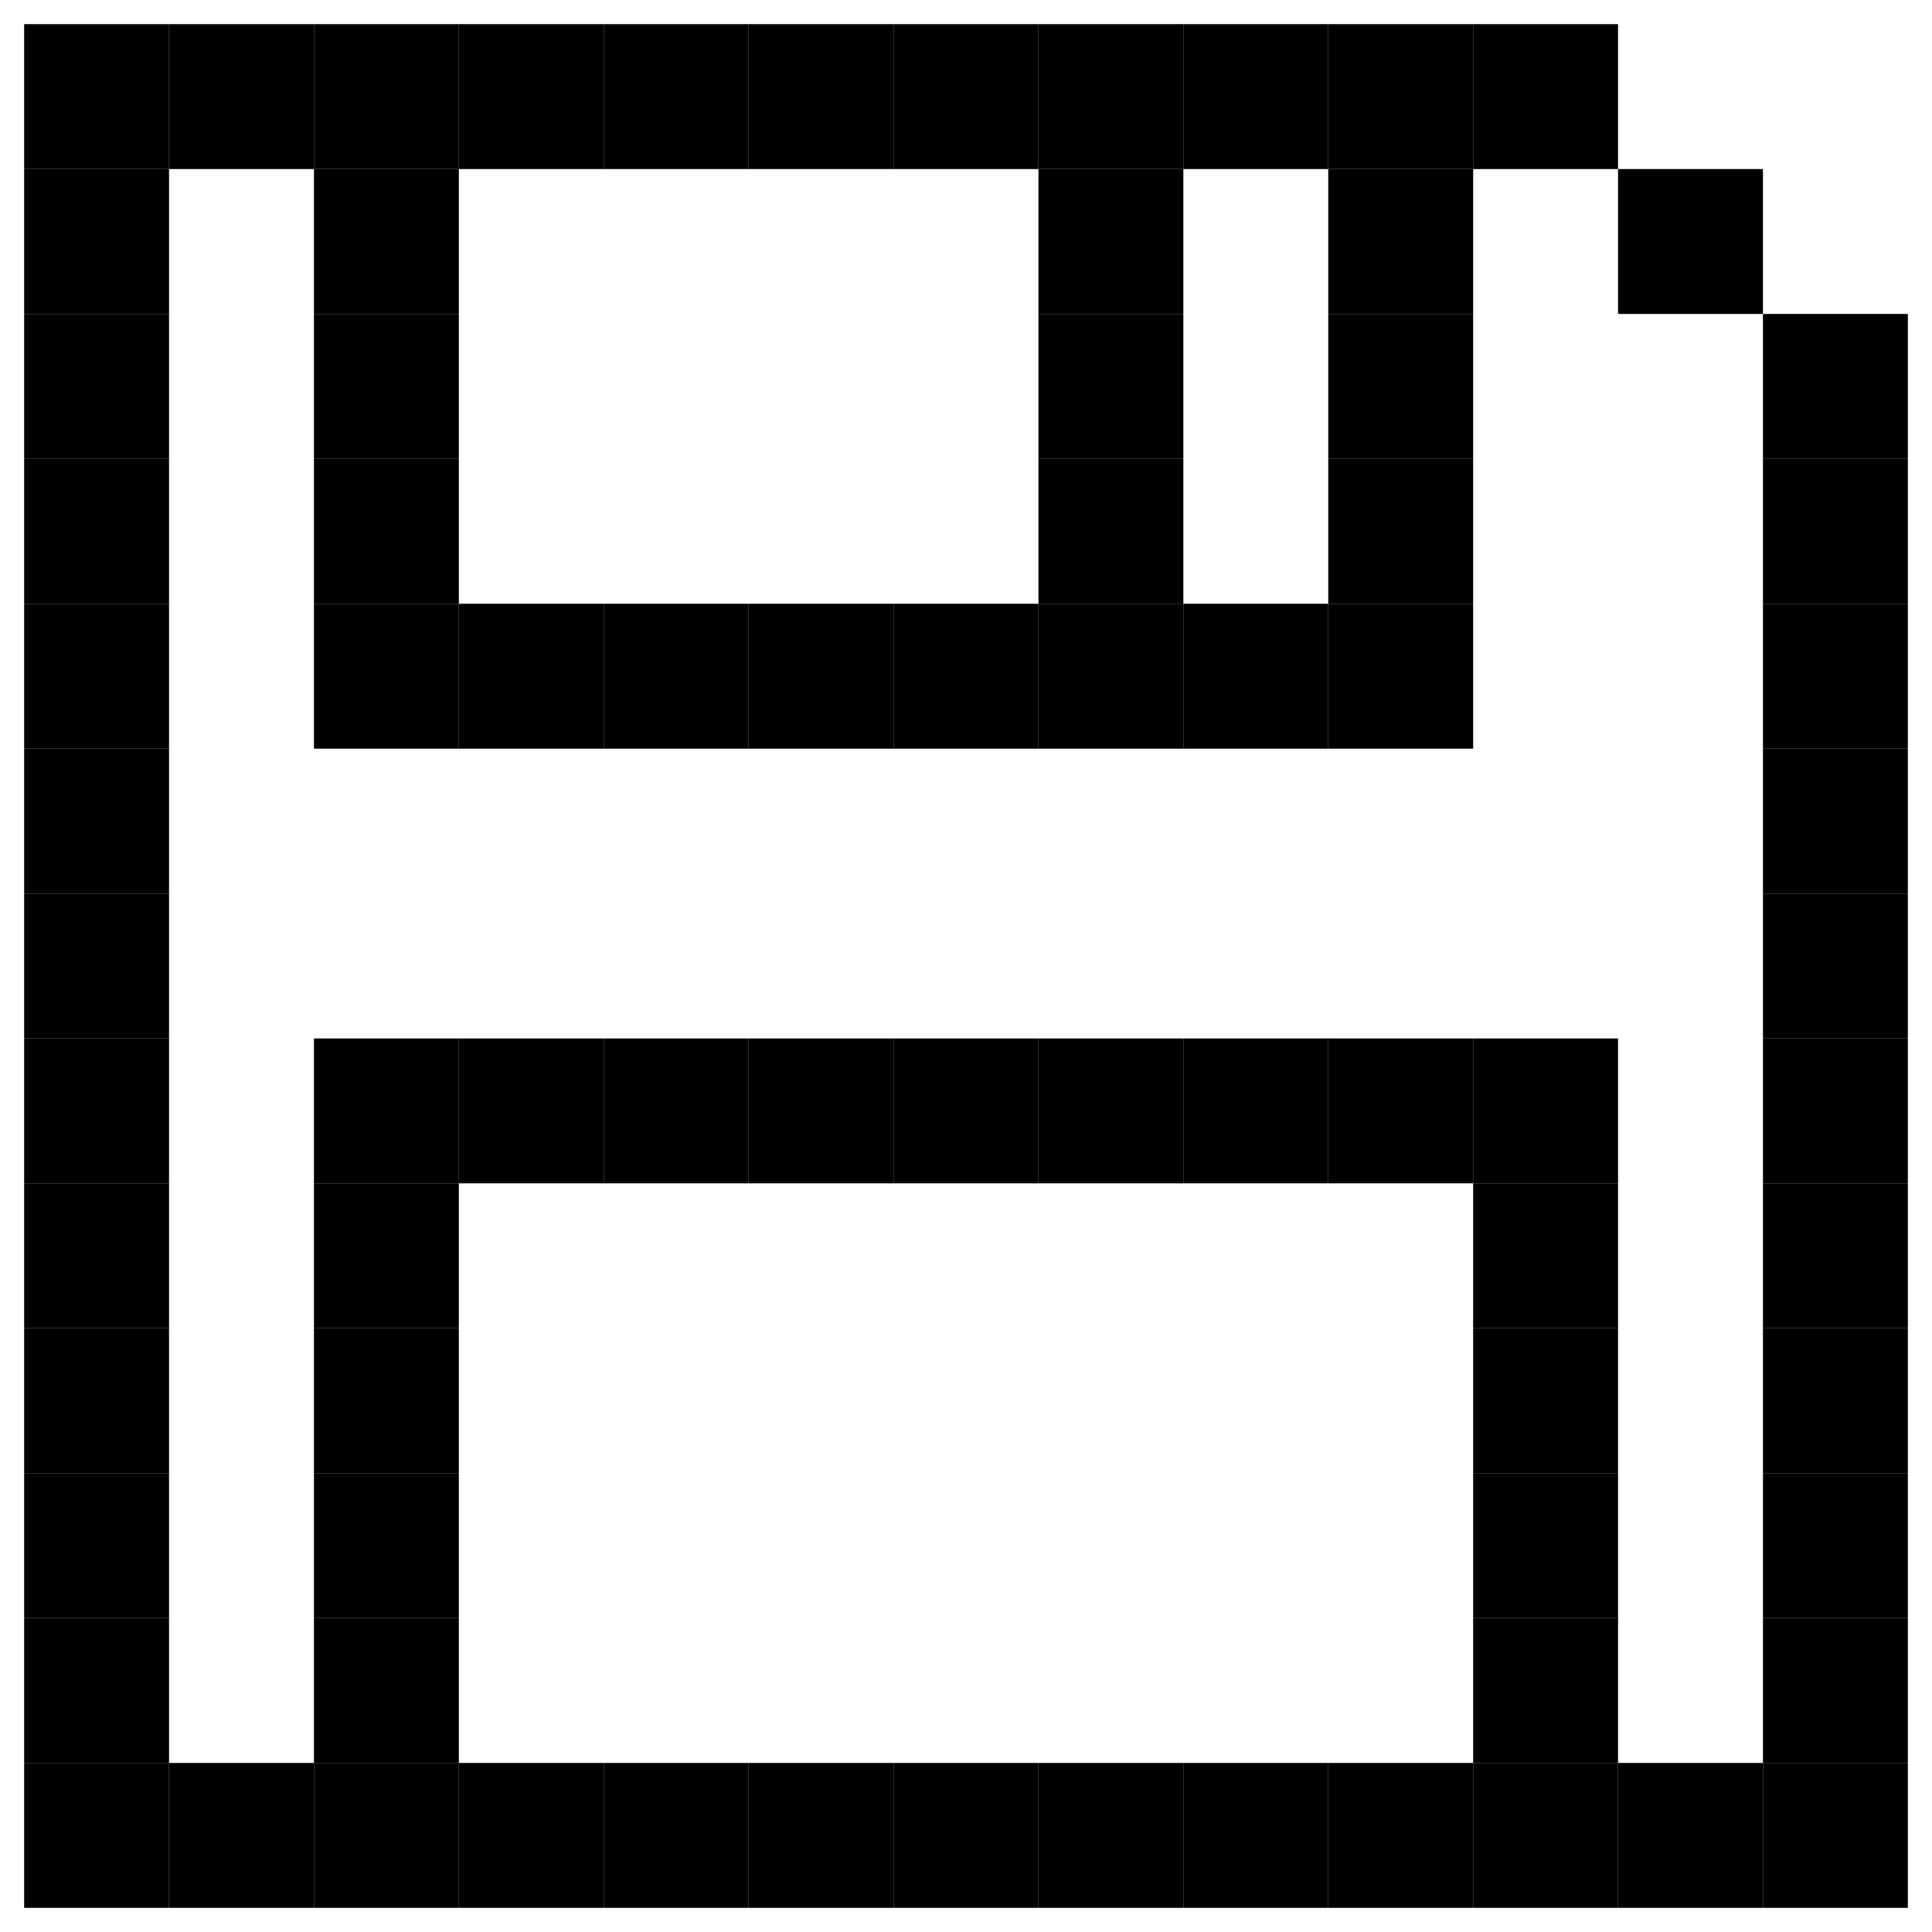
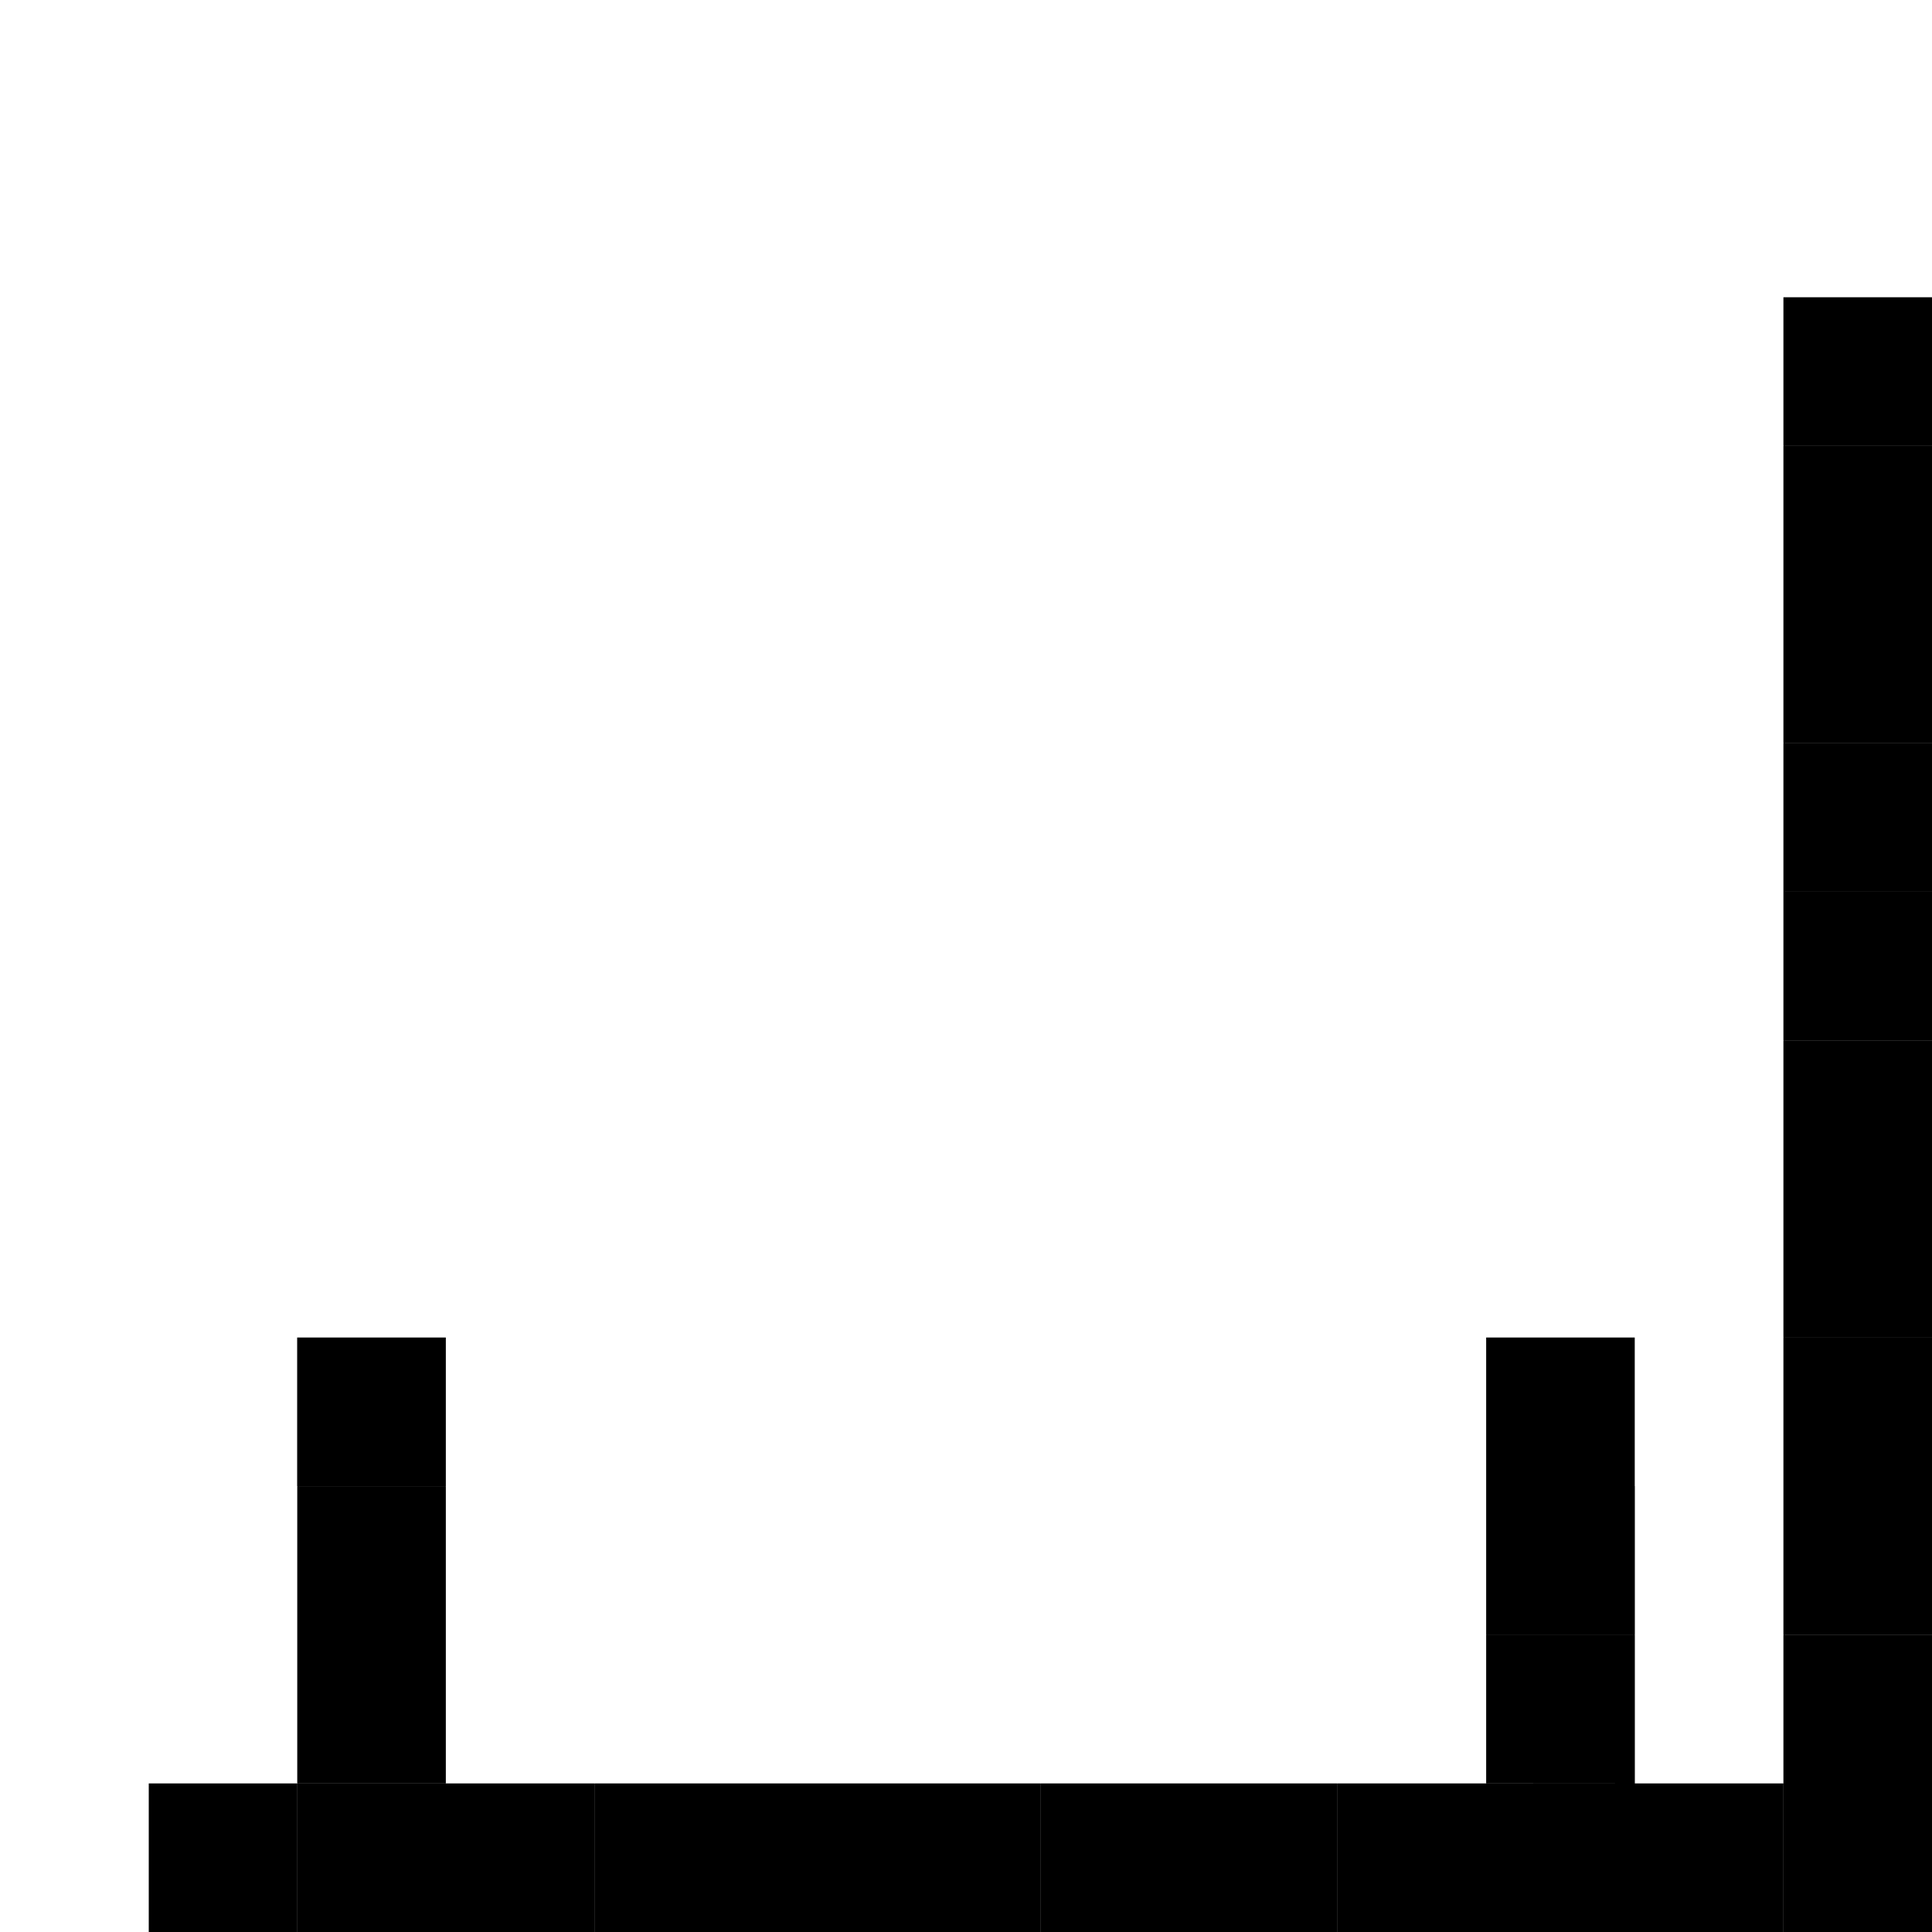
- <svg xmlns="http://www.w3.org/2000/svg" width="40" height="40" viewBox="0 0 40 40" fill="none">
-   <rect x="0.5" y="0.5" width="3" height="3" fill="black" />
-   <rect x="0.5" y="3.5" width="3" height="3" fill="black" />
-   <rect x="0.5" y="6.5" width="3" height="3" fill="black" />
-   <rect x="0.5" y="9.5" width="3" height="3" fill="black" />
-   <rect x="0.5" y="12.5" width="3" height="3" fill="black" />
-   <rect x="0.5" y="15.5" width="3" height="3" fill="black" />
-   <rect x="0.5" y="18.5" width="3" height="3" fill="black" />
-   <rect x="0.5" y="21.5" width="3" height="3" fill="black" />
-   <rect x="0.5" y="24.5" width="3" height="3" fill="black" />
-   <rect x="0.5" y="27.5" width="3" height="3" fill="black" />
-   <rect x="0.5" y="30.5" width="3" height="3" fill="black" />
-   <rect x="0.5" y="33.5" width="3" height="3" fill="black" />
-   <rect x="0.5" y="36.5" width="3" height="3" fill="black" />
-   <rect x="33.5" y="0.5" width="3" height="3" transform="rotate(90 33.5 0.5)" fill="black" />
-   <rect x="30.5" y="0.5" width="3" height="3" transform="rotate(90 30.5 0.5)" fill="black" />
-   <rect x="27.5" y="0.5" width="3" height="3" transform="rotate(90 27.5 0.5)" fill="black" />
-   <rect x="24.5" y="0.5" width="3" height="3" transform="rotate(90 24.5 0.5)" fill="black" />
-   <rect x="21.5" y="0.5" width="3" height="3" transform="rotate(90 21.5 0.5)" fill="black" />
-   <rect x="18.5" y="0.5" width="3" height="3" transform="rotate(90 18.5 0.5)" fill="black" />
-   <rect x="15.5" y="0.5" width="3" height="3" transform="rotate(90 15.5 0.5)" fill="black" />
-   <rect x="12.5" y="0.5" width="3" height="3" transform="rotate(90 12.5 0.5)" fill="black" />
-   <rect x="9.5" y="0.5" width="3" height="3" transform="rotate(90 9.5 0.5)" fill="black" />
-   <rect x="6.5" y="0.5" width="3" height="3" transform="rotate(90 6.5 0.5)" fill="black" />
-   <rect x="36.5" y="3.5" width="3" height="3" transform="rotate(90 36.5 3.5)" fill="black" />
-   <rect x="9.5" y="6.5" width="3" height="3" transform="rotate(90 9.5 6.5)" fill="black" />
-   <rect x="9.5" y="3.5" width="3" height="3" transform="rotate(90 9.5 3.5)" fill="black" />
-   <rect x="9.5" y="9.5" width="3" height="3" transform="rotate(90 9.5 9.5)" fill="black" />
-   <rect x="30.5" y="6.5" width="3" height="3" transform="rotate(90 30.5 6.5)" fill="black" />
-   <rect x="30.5" y="3.5" width="3" height="3" transform="rotate(90 30.5 3.5)" fill="black" />
-   <rect x="30.5" y="9.5" width="3" height="3" transform="rotate(90 30.5 9.5)" fill="black" />
-   <rect x="24.5" y="6.5" width="3" height="3" transform="rotate(90 24.5 6.5)" fill="black" />
-   <rect x="24.5" y="3.5" width="3" height="3" transform="rotate(90 24.5 3.5)" fill="black" />
-   <rect x="24.5" y="9.5" width="3" height="3" transform="rotate(90 24.5 9.5)" fill="black" />
-   <rect x="30.5" y="12.5" width="3" height="3" transform="rotate(90 30.5 12.5)" fill="black" />
-   <rect x="27.5" y="12.5" width="3" height="3" transform="rotate(90 27.5 12.5)" fill="black" />
-   <rect x="24.5" y="12.5" width="3" height="3" transform="rotate(90 24.5 12.5)" fill="black" />
-   <rect x="21.5" y="12.5" width="3" height="3" transform="rotate(90 21.5 12.5)" fill="black" />
-   <rect x="18.5" y="12.5" width="3" height="3" transform="rotate(90 18.5 12.5)" fill="black" />
-   <rect x="15.5" y="12.5" width="3" height="3" transform="rotate(90 15.5 12.5)" fill="black" />
-   <rect x="12.5" y="12.5" width="3" height="3" transform="rotate(90 12.5 12.5)" fill="black" />
-   <rect x="9.5" y="12.5" width="3" height="3" transform="rotate(90 9.5 12.5)" fill="black" />
-   <rect x="33.5" y="21.5" width="3" height="3" transform="rotate(90 33.5 21.5)" fill="black" />
-   <rect x="30.5" y="21.5" width="3" height="3" transform="rotate(90 30.5 21.5)" fill="black" />
-   <rect x="27.5" y="21.5" width="3" height="3" transform="rotate(90 27.5 21.5)" fill="black" />
-   <rect x="24.5" y="21.5" width="3" height="3" transform="rotate(90 24.5 21.5)" fill="black" />
-   <rect x="21.5" y="21.5" width="3" height="3" transform="rotate(90 21.5 21.5)" fill="black" />
-   <rect x="18.5" y="21.5" width="3" height="3" transform="rotate(90 18.5 21.5)" fill="black" />
-   <rect x="15.5" y="21.5" width="3" height="3" transform="rotate(90 15.5 21.5)" fill="black" />
-   <rect x="12.5" y="21.5" width="3" height="3" transform="rotate(90 12.5 21.5)" fill="black" />
-   <rect x="9.5" y="21.5" width="3" height="3" transform="rotate(90 9.5 21.5)" fill="black" />
-   <rect x="33.5" y="24.5" width="3" height="3" transform="rotate(90 33.5 24.5)" fill="black" />
-   <rect x="9.5" y="24.5" width="3" height="3" transform="rotate(90 9.5 24.5)" fill="black" />
-   <rect x="33.5" y="27.5" width="3" height="3" transform="rotate(90 33.5 27.5)" fill="black" />
-   <rect x="9.5" y="27.5" width="3" height="3" transform="rotate(90 9.5 27.5)" fill="black" />
-   <rect x="33.5" y="30.5" width="3" height="3" transform="rotate(90 33.5 30.5)" fill="black" />
-   <rect x="9.5" y="30.5" width="3" height="3" transform="rotate(90 9.5 30.5)" fill="black" />
-   <rect x="9.5" y="33.5" width="3" height="3" transform="rotate(90 9.5 33.5)" fill="black" />
-   <rect x="33.5" y="33.5" width="3" height="3" transform="rotate(90 33.5 33.5)" fill="black" />
-   <rect x="36.5" y="36.5" width="3" height="3" transform="rotate(90 36.5 36.5)" fill="black" />
-   <rect x="33.5" y="36.5" width="3" height="3" transform="rotate(90 33.5 36.5)" fill="black" />
-   <rect x="30.5" y="36.5" width="3" height="3" transform="rotate(90 30.5 36.5)" fill="black" />
-   <rect x="27.5" y="36.5" width="3" height="3" transform="rotate(90 27.5 36.5)" fill="black" />
-   <rect x="24.5" y="36.5" width="3" height="3" transform="rotate(90 24.5 36.5)" fill="black" />
-   <rect x="21.5" y="36.5" width="3" height="3" transform="rotate(90 21.5 36.5)" fill="black" />
-   <rect x="18.5" y="36.5" width="3" height="3" transform="rotate(90 18.5 36.5)" fill="black" />
-   <rect x="15.5" y="36.5" width="3" height="3" transform="rotate(90 15.5 36.5)" fill="black" />
-   <rect x="12.5" y="36.5" width="3" height="3" transform="rotate(90 12.5 36.5)" fill="black" />
-   <rect x="9.5" y="36.5" width="3" height="3" transform="rotate(90 9.5 36.5)" fill="black" />
-   <rect x="6.5" y="36.5" width="3" height="3" transform="rotate(90 6.5 36.5)" fill="black" />
-   <rect x="39.5" y="39.5" width="3" height="3" transform="rotate(-180 39.5 39.5)" fill="black" />
-   <rect x="39.5" y="36.5" width="3" height="3" transform="rotate(-180 39.5 36.5)" fill="black" />
-   <rect x="39.5" y="33.5" width="3" height="3" transform="rotate(-180 39.5 33.5)" fill="black" />
-   <rect x="39.5" y="30.5" width="3" height="3" transform="rotate(-180 39.5 30.5)" fill="black" />
-   <rect x="39.5" y="27.5" width="3" height="3" transform="rotate(-180 39.5 27.5)" fill="black" />
-   <rect x="39.5" y="24.5" width="3" height="3" transform="rotate(-180 39.5 24.5)" fill="black" />
-   <rect x="39.5" y="21.5" width="3" height="3" transform="rotate(-180 39.5 21.5)" fill="black" />
-   <rect x="39.5" y="18.5" width="3" height="3" transform="rotate(-180 39.5 18.5)" fill="black" />
-   <rect x="39.5" y="15.5" width="3" height="3" transform="rotate(-180 39.5 15.5)" fill="black" />
-   <rect x="39.5" y="12.5" width="3" height="3" transform="rotate(-180 39.5 12.5)" fill="black" />
-   <rect x="39.5" y="9.5" width="3" height="3" transform="rotate(-180 39.5 9.5)" fill="black" />
+ <svg xmlns="http://www.w3.org/2000/svg" fill="none">
+   <path d="M0 0h1.615v1.615H0zM0 1.615h1.615V3.23H0zM0 3.231h1.615v1.615H0zM0 4.846h1.615v1.615H0zM0 6.461h1.615v1.615H0zM0 8.077h1.615v1.615H0zM0 9.692h1.615v1.615H0zM0 11.308h1.615v1.615H0zM0 12.923h1.615v1.615H0zM0 14.539h1.615v1.615H0zM0 16.154h1.615v1.615H0zM0 17.769h1.615v1.615H0zM0 19.385h1.615V21H0zM17.77 0v1.615h-1.616V0zM16.154 0v1.615h-1.615V0zM14.539 0v1.615h-1.615V0zM12.923 0v1.615h-1.615V0zM11.308 0v1.615H9.693V0zM9.692 0v1.615H8.077V0zM8.077 0v1.615H6.462V0zM6.462 0v1.615H4.847V0zM4.846 0v1.615H3.231V0zM3.23 0v1.615H1.617V0zM19.385 1.616V3.23H17.77V1.616zM4.846 3.23v1.616H3.231V3.23zM4.846 1.615V3.23H3.231V1.615zM4.846 4.846v1.615H3.231V4.846zM16.154 3.231v1.615h-1.615V3.231zM16.154 1.615V3.23h-1.615V1.615zM16.154 4.846v1.615h-1.615V4.846zM12.923 3.23v1.616h-1.615V3.23zM12.923 1.615V3.23h-1.615V1.615zM12.923 4.846v1.615h-1.615V4.846zM16.154 6.462v1.615H14.54V6.462zM14.539 6.462v1.615h-1.615V6.462zM12.924 6.461v1.615h-1.615V6.461zM11.308 6.462v1.615H9.693V6.462zM9.693 6.461v1.615H8.078V6.461zM8.077 6.462v1.615H6.462V6.462zM6.462 6.462v1.615H4.847V6.462zM4.847 6.461v1.615H3.232V6.461zM17.769 11.307v1.615h-1.615v-1.615zM16.153 11.308v1.615h-1.615v-1.615z" />
+   <path d="M14.538 11.308v1.615h-1.615v-1.615zM12.923 11.307v1.615h-1.615v-1.615zM11.307 11.308v1.615H9.692v-1.615zM9.692 11.307v1.615H8.077v-1.615zM8.076 11.308v1.615H6.461v-1.615zM6.461 11.308v1.615H4.846v-1.615zM4.846 11.307v1.615H3.23v-1.615zM17.77 12.923v1.615h-1.616v-1.615zM4.846 12.923v1.615H3.231v-1.615z" />
+   <path fill="#000" d="M17.769 14.538v1.615h-1.615v-1.615zM4.846 14.538v1.615H3.23v-1.615zM17.77 16.153v1.615h-1.616v-1.615zM4.846 16.154v1.615H3.231v-1.615zM4.846 17.769v1.615H3.231v-1.615zM17.77 17.769v1.615h-1.616v-1.615zM19.384 19.385V21H17.77v-1.615zM17.77 19.384V21h-1.616v-1.615zM16.154 19.385V21h-1.615v-1.615zM14.538 19.385V21h-1.615v-1.615zM12.923 19.385V21h-1.615v-1.615zM11.307 19.385V21H9.692v-1.615zM9.692 19.385V21H8.077v-1.615zM8.077 19.385V21H6.462v-1.615zM6.461 19.385V21H4.846v-1.615zM4.846 19.385V21H3.231v-1.615zM3.23 19.385V21H1.617v-1.615zM21 21h-1.615v-1.615H21zM21 19.385h-1.615V17.77H21zM21 17.769h-1.615v-1.615H21zM21 16.154h-1.615v-1.615H21zM21 14.538h-1.615v-1.615H21zM21 12.923h-1.615v-1.615H21zM21 11.307h-1.615V9.692H21z" />
+   <path fill="#000" d="M21 9.693h-1.615V8.078H21zM21 8.077h-1.615V6.462H21zM21 6.462h-1.615V4.847H21zM21 4.846h-1.615V3.231H21z" />
</svg>
